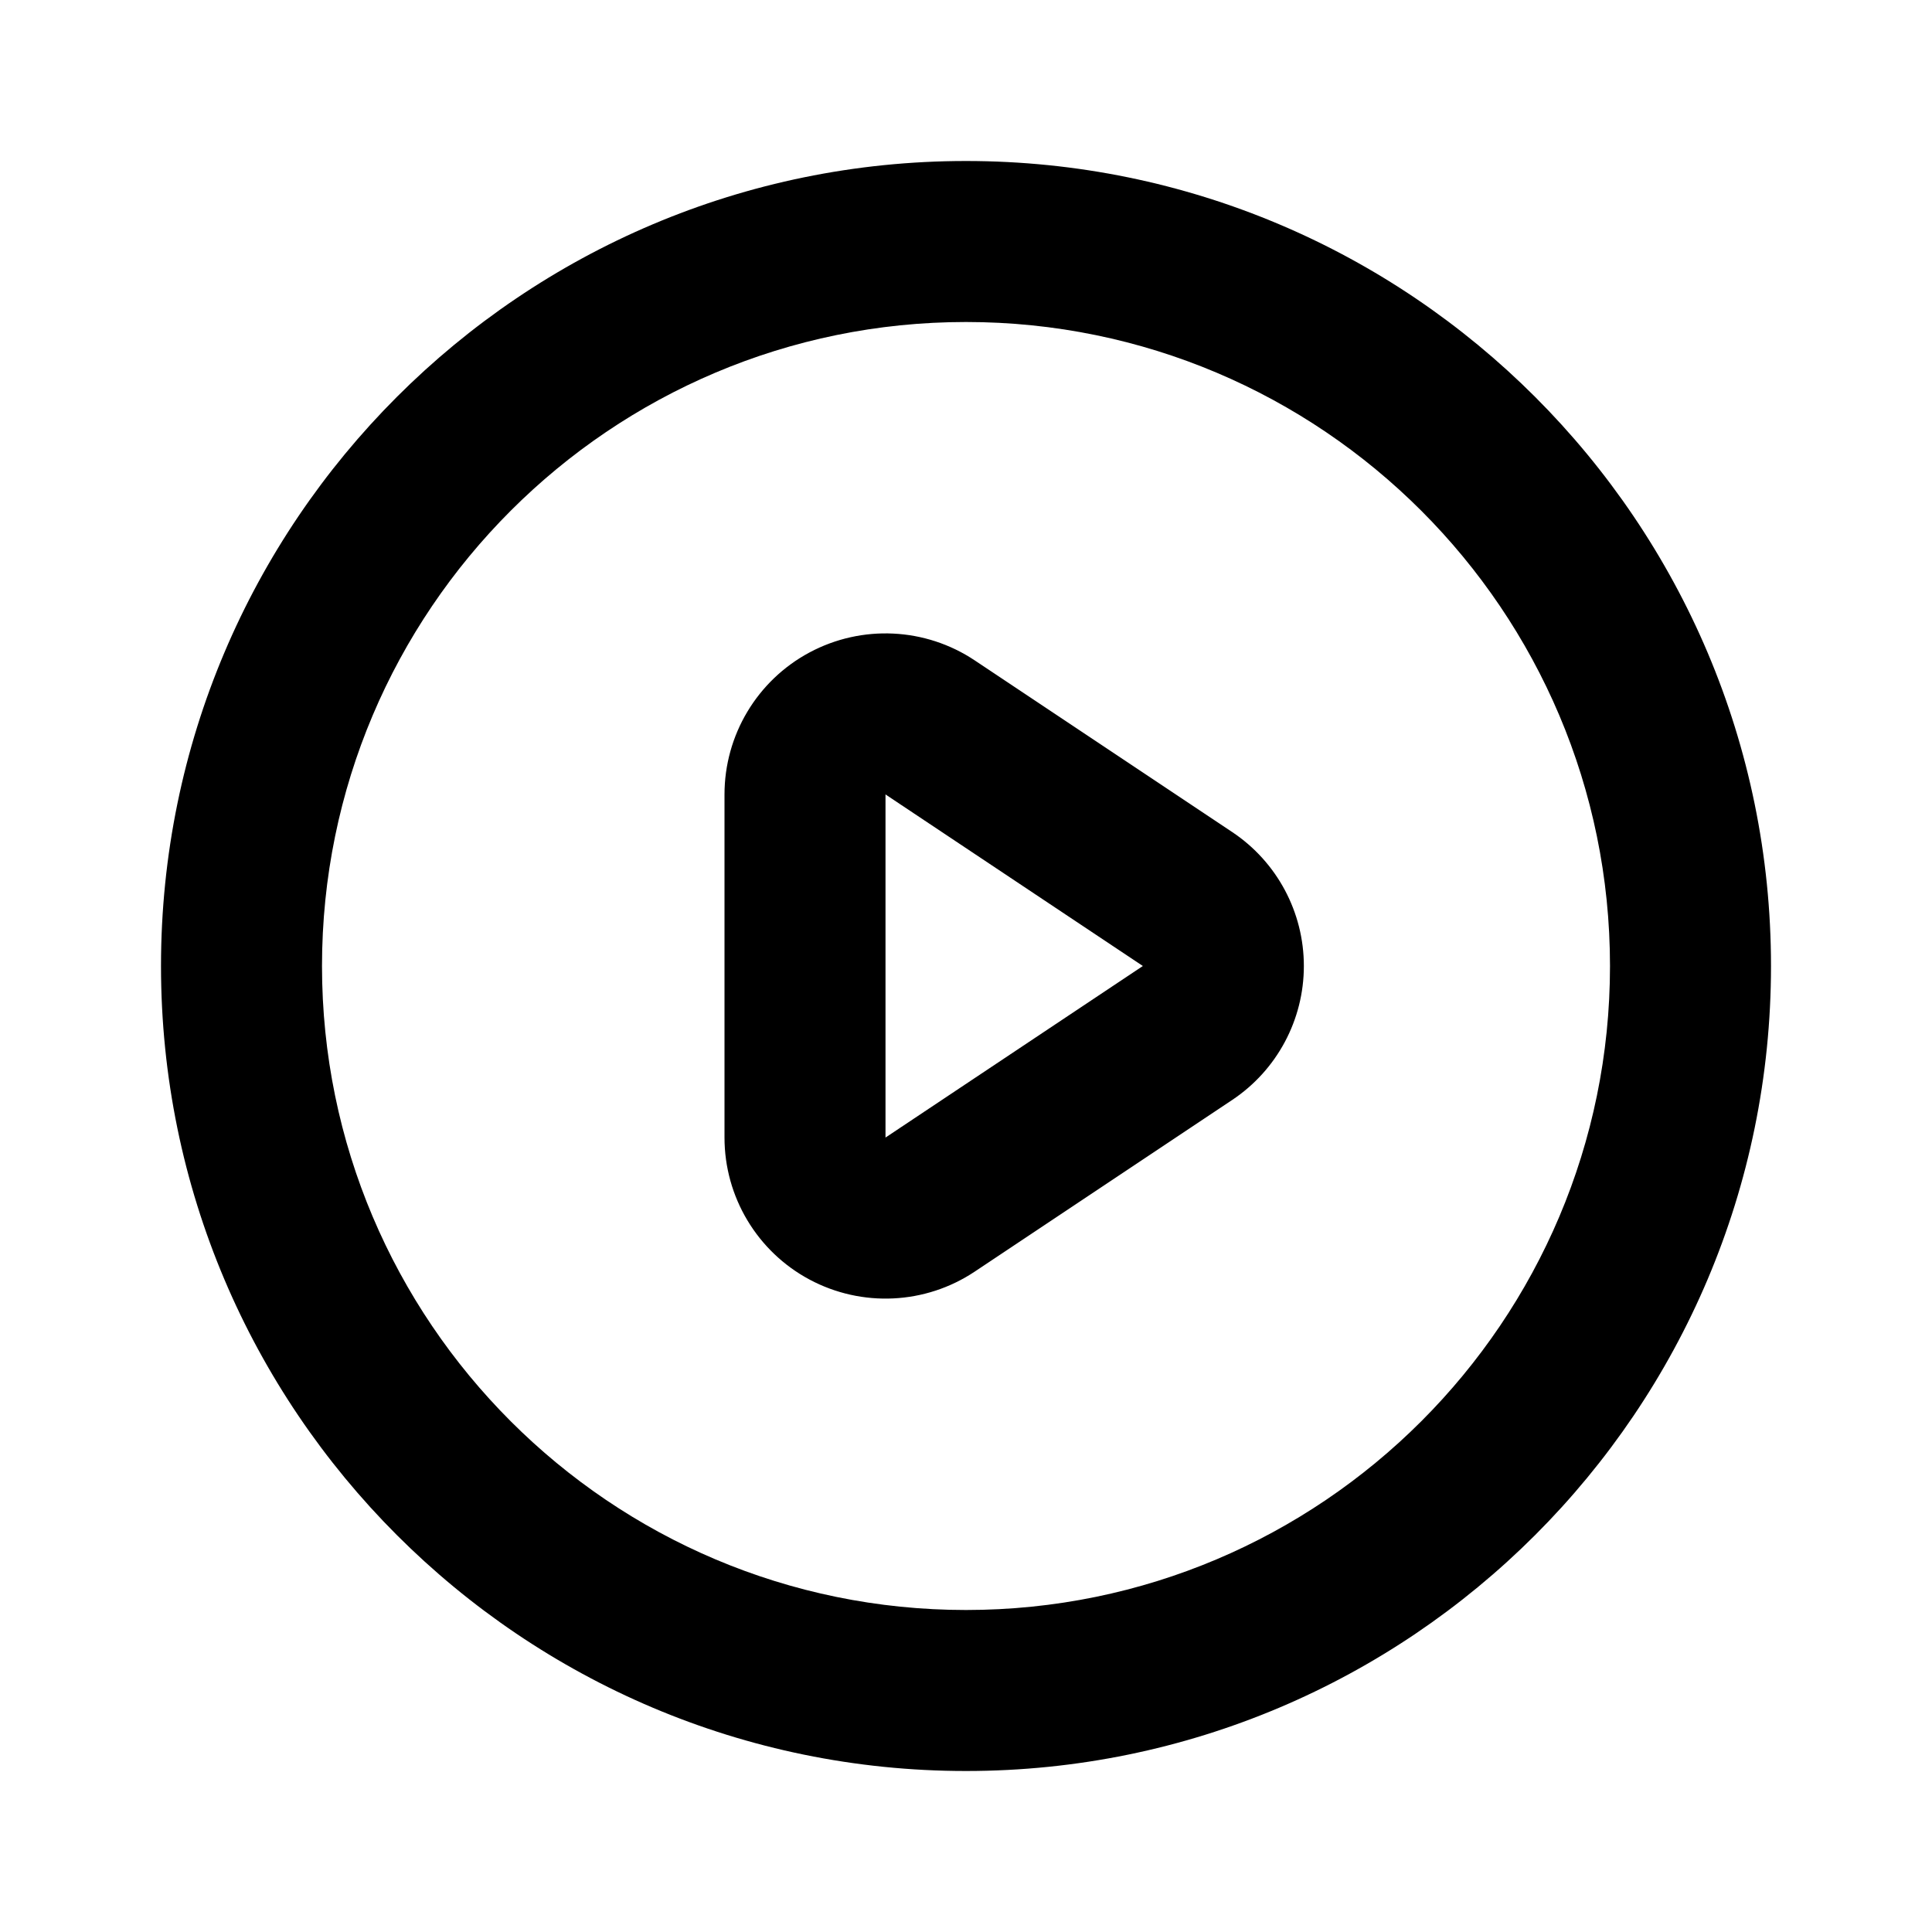
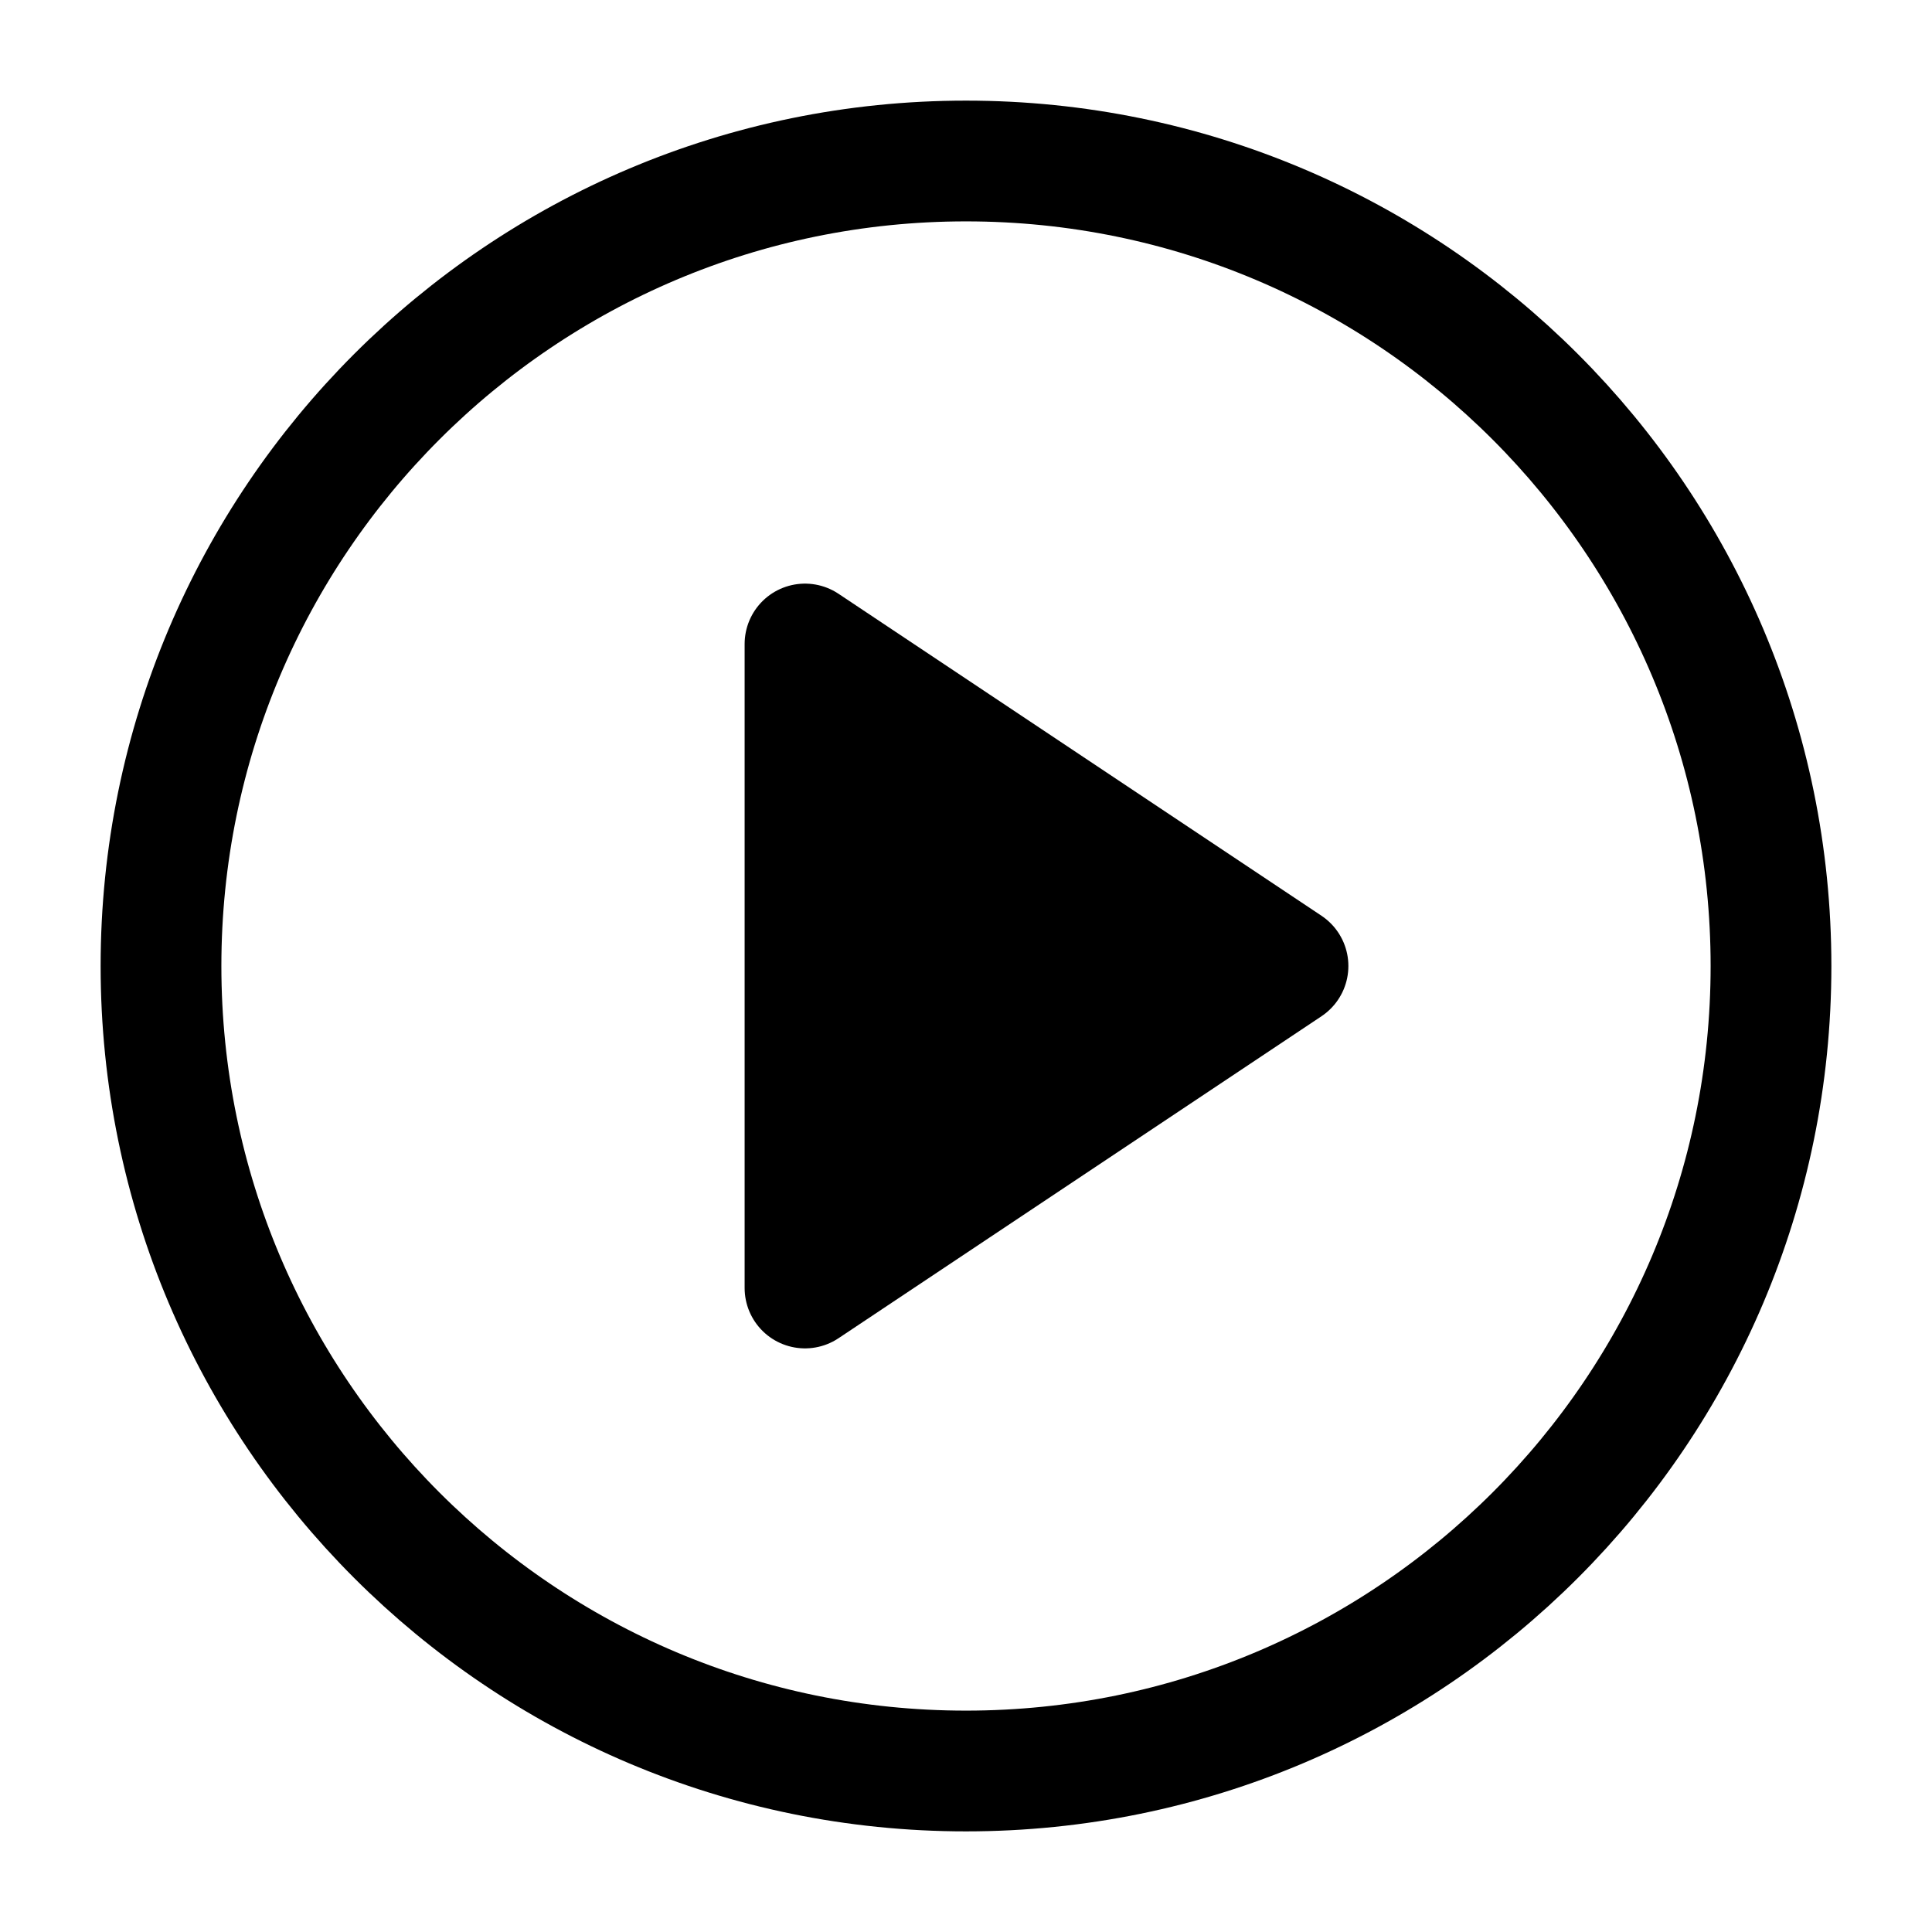
- <svg xmlns="http://www.w3.org/2000/svg" clip-rule="evenodd" fill-rule="evenodd" stroke-linejoin="round" stroke-miterlimit="2" viewBox="0 0 24 24">
-   <g transform="translate(-36 -72)">
-     <path d="m48 74c-5.519 0-10 4.481-10 10s4.481 10 10 10 10-4.481 10-10-4.481-10-10-10zm0 2c4.415 0 8 3.585 8 8s-3.585 8-8 8-8-3.585-8-8 3.585-8 8-8zm3.307 9.664c.556-.371.89-.995.89-1.664s-.334-1.293-.89-1.664l-3.198-2.132c-.613-.409-1.402-.447-2.053-.099-.65.348-1.056 1.026-1.056 1.764v4.262c0 .738.406 1.416 1.056 1.764.651.348 1.44.31 2.053-.099zm-4.307-3.795 3.197 2.131s-3.197 2.131-3.197 2.131z" />
-   </g>
+ <svg xmlns="http://www.w3.org/2000/svg" width="24" height="24" viewBox="0 0 24 24" fill="none" stroke="black" stroke-width="1.5" stroke-linecap="round" stroke-linejoin="round">
+   <circle cx="12" cy="12" r="10" />
+   <polygon points="10 8 16 12 10 16" fill="black" />
</svg>
